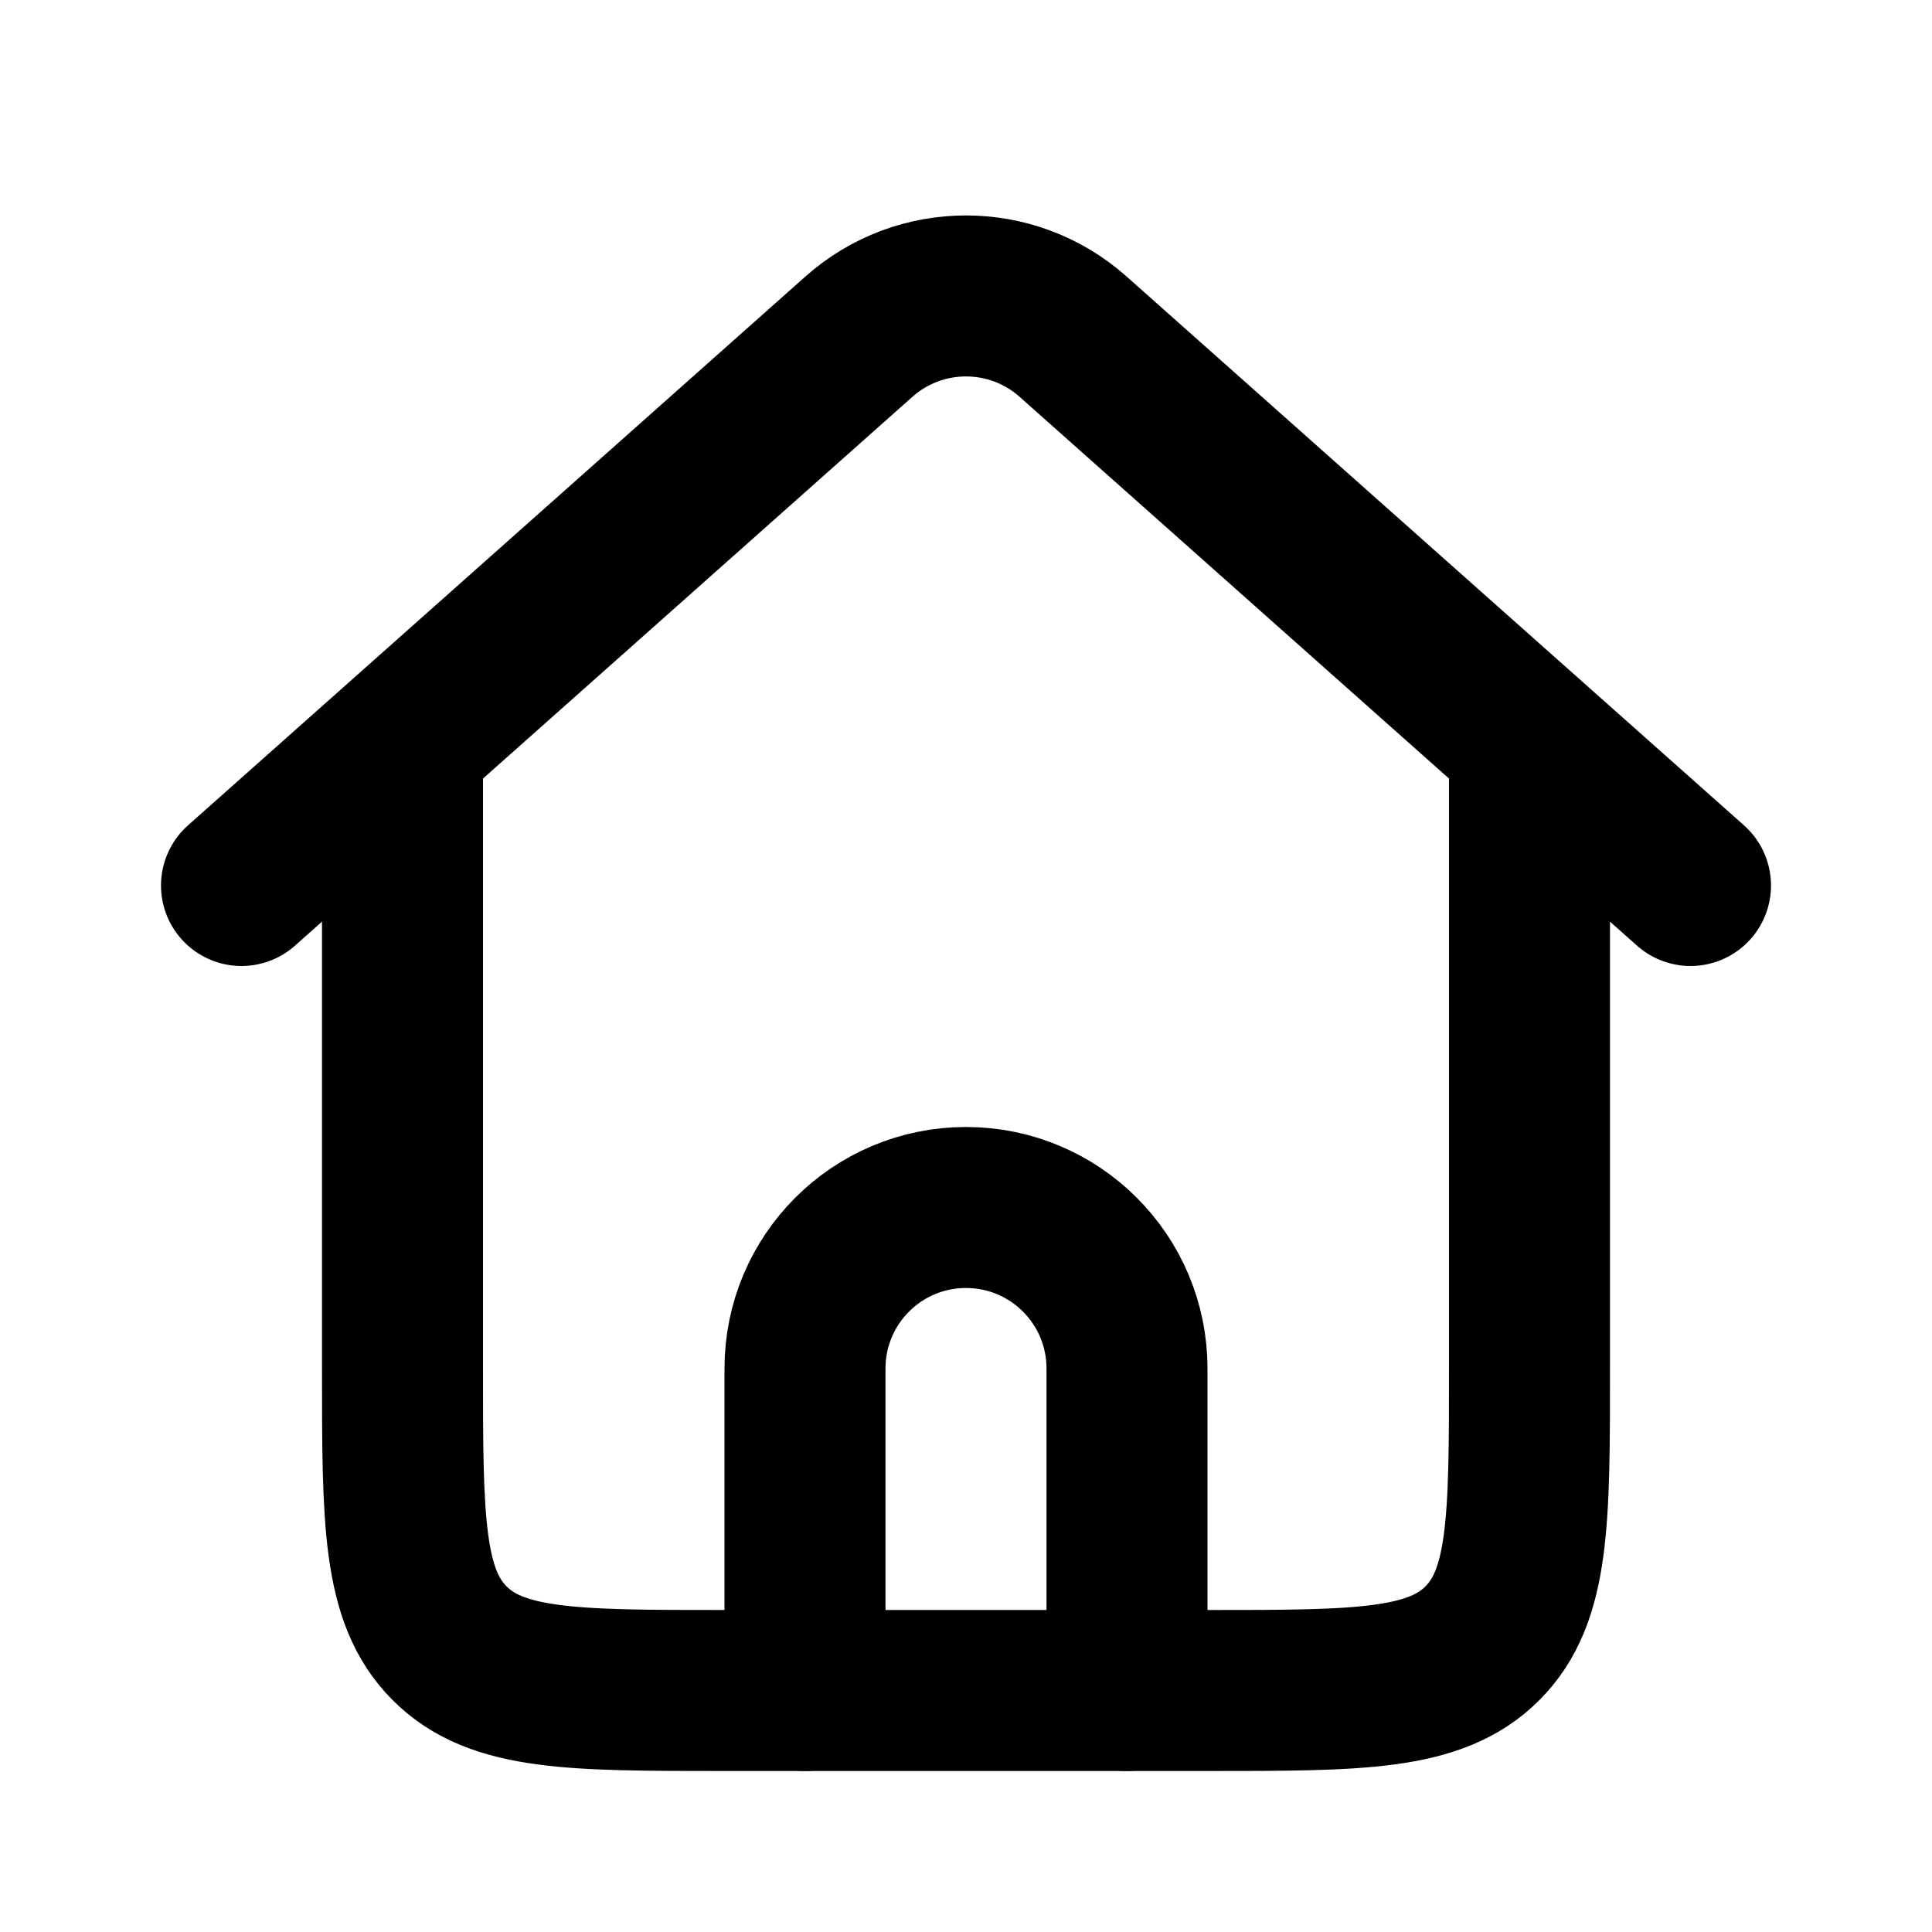
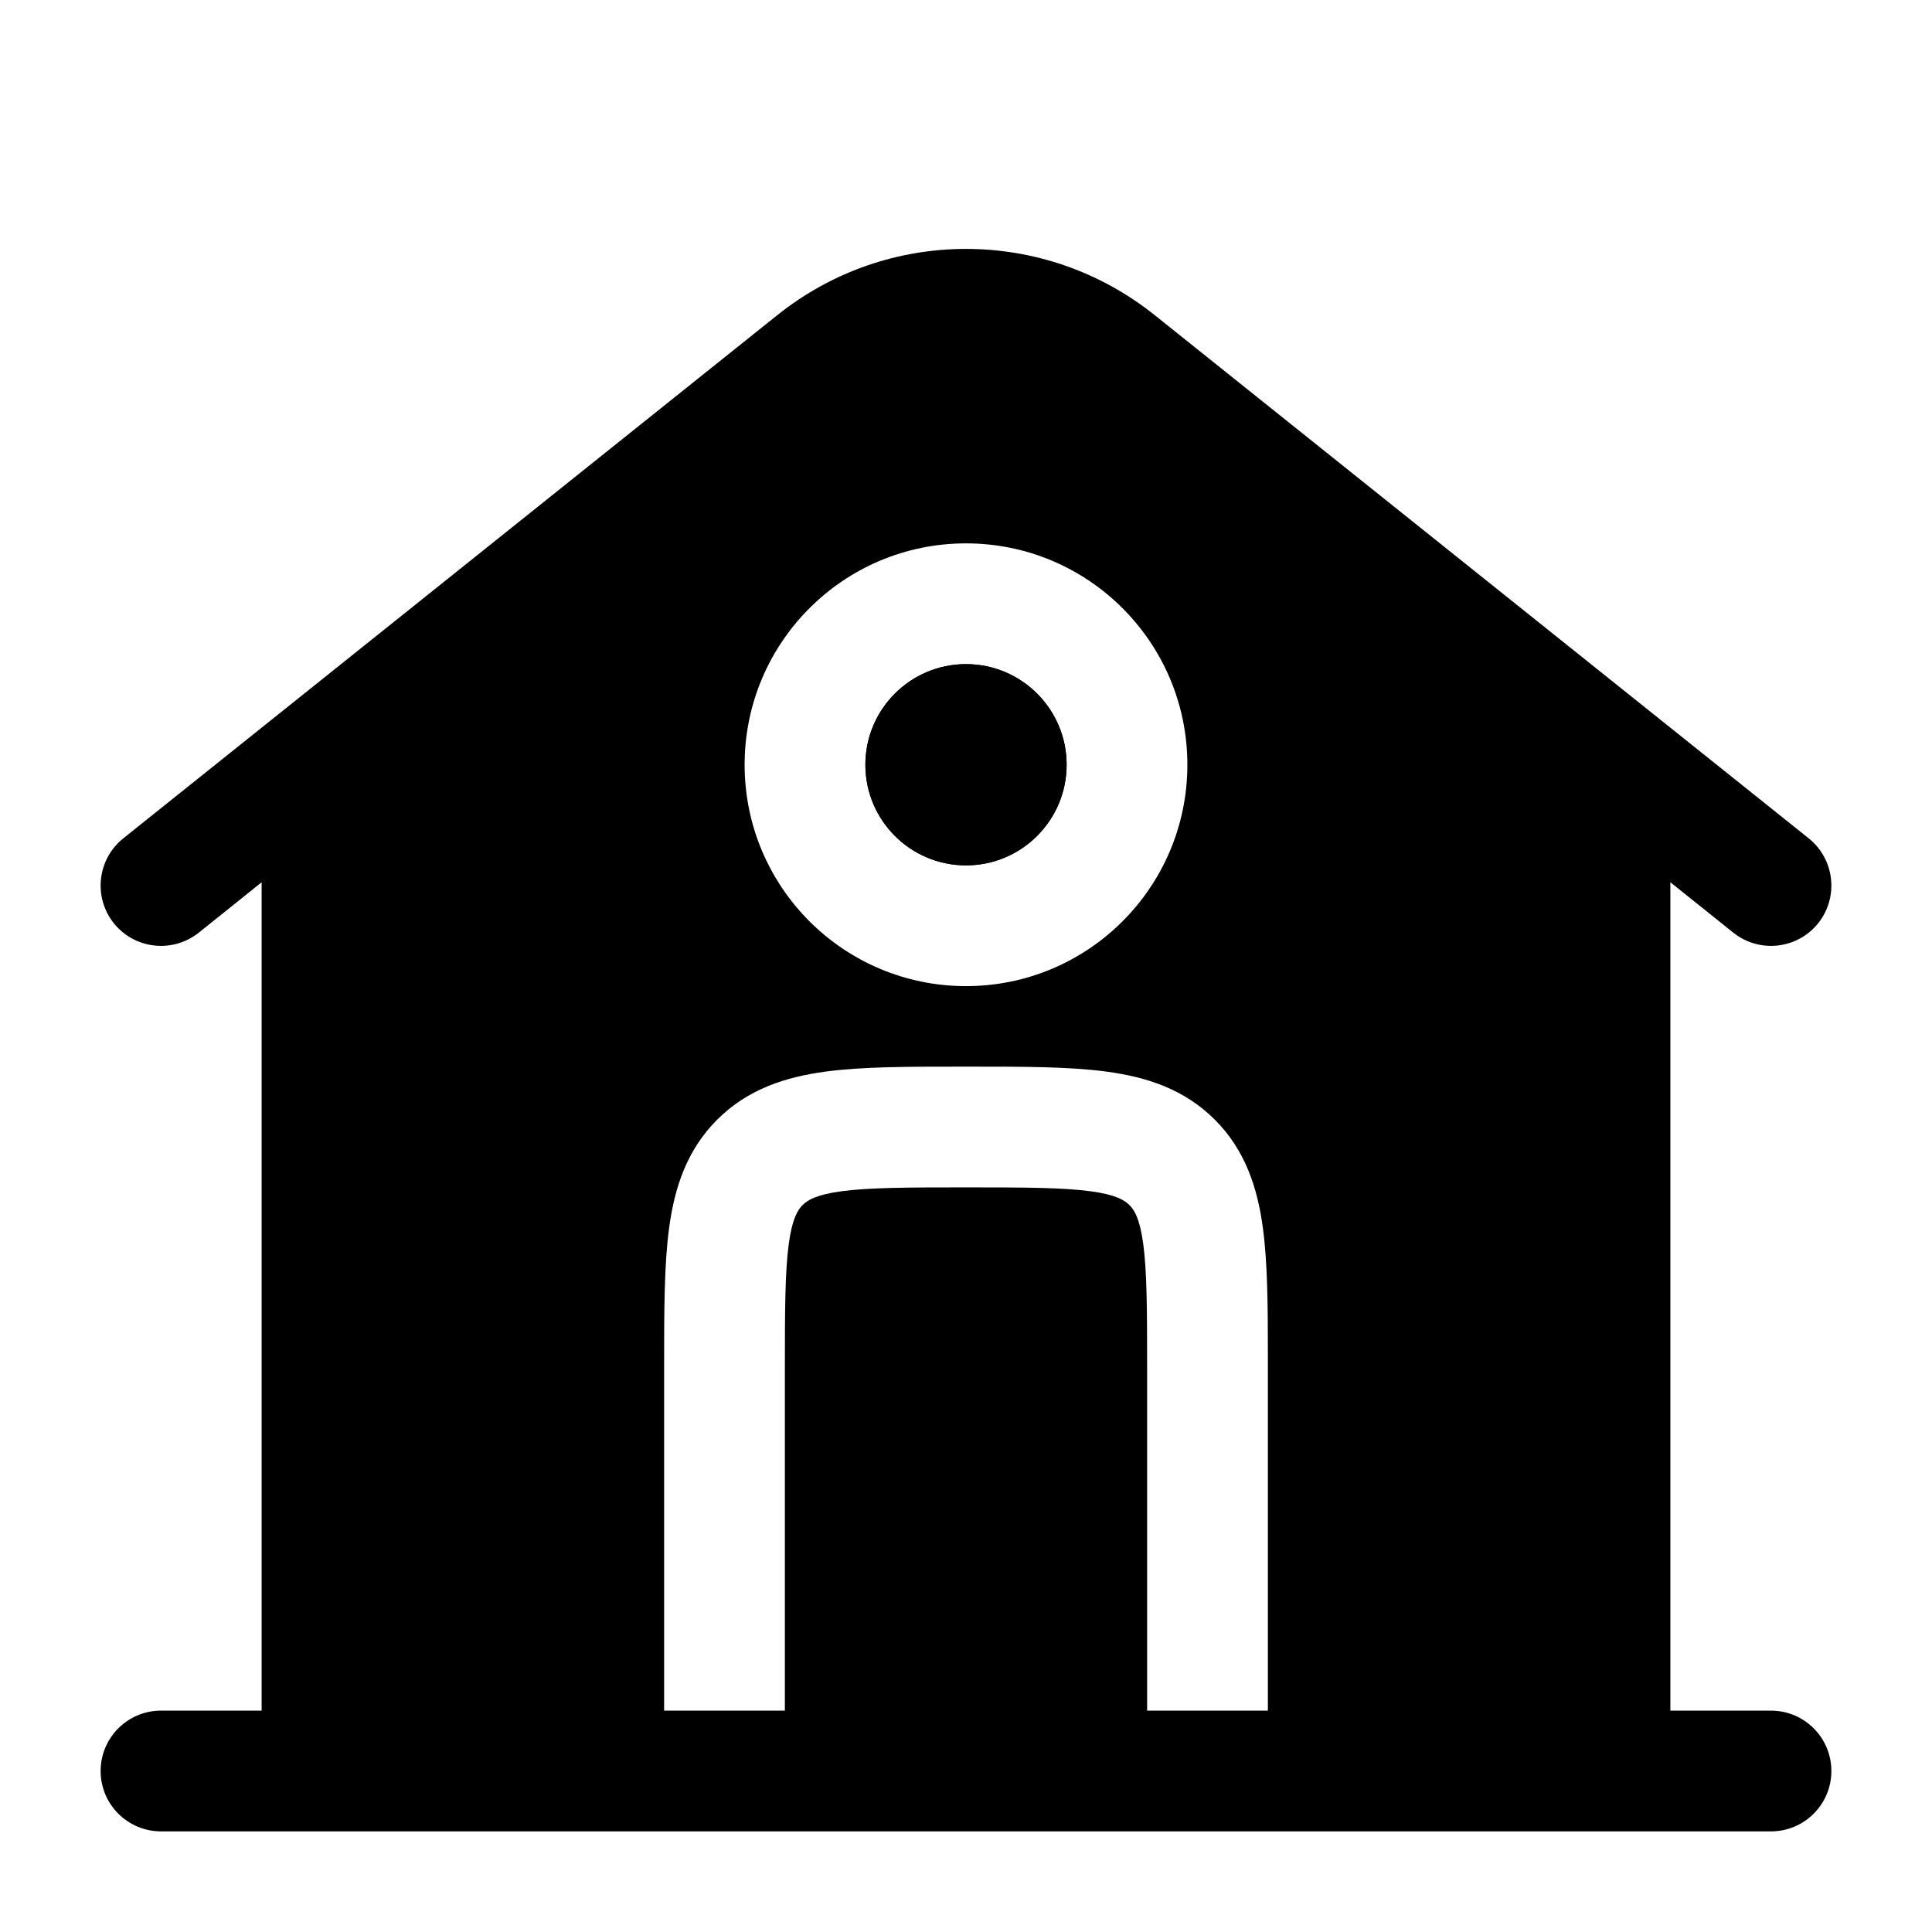
<svg xmlns="http://www.w3.org/2000/svg" width="100%" height="100%" viewBox="0 0 24 24" fill="none">
-   <path d="M19 9L19 17C19 18.886 19 19.828 18.414 20.414C17.828 21 16.886 21 15 21L14 21L10 21L9 21C7.114 21 6.172 21 5.586 20.414C5 19.828 5 18.886 5 17L5 9" stroke="currentColor" stroke-width="2" stroke-linejoin="round" />
-   <path d="M3 11L7.5 7L10.671 4.181C11.429 3.508 12.571 3.508 13.329 4.181L16.5 7L21 11" stroke="currentColor" stroke-width="2" stroke-linecap="round" stroke-linejoin="round" />
-   <path d="M10 21V17C10 15.895 10.895 15 12 15V15C13.105 15 14 15.895 14 17V21" stroke="currentColor" stroke-width="2" stroke-linecap="round" stroke-linejoin="round" />
+   <path fill-rule="evenodd" clip-rule="evenodd" d="M10.75 9.5C10.75 8.81 11.31 8.25 12 8.25C12.69 8.25 13.25 8.81 13.25 9.5C13.25 10.19 12.69 10.75 12 10.75C11.31 10.75 10.75 10.19 10.75 9.5Z" fill="currentColor" />
+   <path fill-rule="evenodd" clip-rule="evenodd" d="M20.75 10.96L21.532 11.586C21.855 11.844 22.327 11.792 22.586 11.469C22.844 11.145 22.792 10.673 22.468 10.414L14.343 3.914C12.973 2.818 11.027 2.818 9.657 3.914L1.532 10.414C1.208 10.673 1.156 11.145 1.414 11.469C1.673 11.792 2.145 11.844 2.469 11.586L3.25 10.96V21.25H2C1.586 21.25 1.25 21.586 1.25 22C1.25 22.414 1.586 22.75 2 22.75H22C22.414 22.75 22.75 22.414 22.75 22C22.75 21.586 22.414 21.25 22 21.25H20.75V10.96ZM9.25 9.5C9.25 7.981 10.481 6.75 12 6.75C13.519 6.75 14.75 7.981 14.75 9.5C14.75 11.019 13.519 12.25 12 12.25C10.481 12.25 9.25 11.019 9.25 9.5ZM12.049 13.25C12.714 13.25 13.287 13.25 13.746 13.312C14.238 13.378 14.709 13.527 15.091 13.909C15.473 14.291 15.622 14.762 15.688 15.254C15.746 15.684 15.75 16.215 15.75 16.827C15.75 16.868 15.75 16.909 15.75 16.951L15.75 21.25H14.25V17C14.25 16.272 14.248 15.801 14.202 15.454C14.158 15.129 14.088 15.027 14.03 14.97C13.973 14.913 13.871 14.842 13.546 14.798C13.199 14.752 12.728 14.75 12 14.75C11.272 14.75 10.801 14.752 10.454 14.798C10.129 14.842 10.027 14.913 9.97 14.97C9.913 15.027 9.842 15.129 9.798 15.454C9.752 15.801 9.75 16.272 9.75 17V21.25H8.25L8.25 16.951C8.25 16.286 8.25 15.713 8.312 15.254C8.378 14.762 8.527 14.291 8.909 13.909C9.291 13.527 9.763 13.378 10.254 13.312C10.713 13.25 11.286 13.25 11.951 13.25H12.049Z" fill="currentColor" />
+   <path fill-rule="evenodd" clip-rule="evenodd" d="M10.75 9.5C10.75 8.81 11.31 8.25 12 8.25C12.69 8.25 13.25 8.81 13.25 9.5C13.25 10.19 12.69 10.75 12 10.75C11.31 10.75 10.75 10.19 10.75 9.5Z" fill="currentColor" />
</svg>
